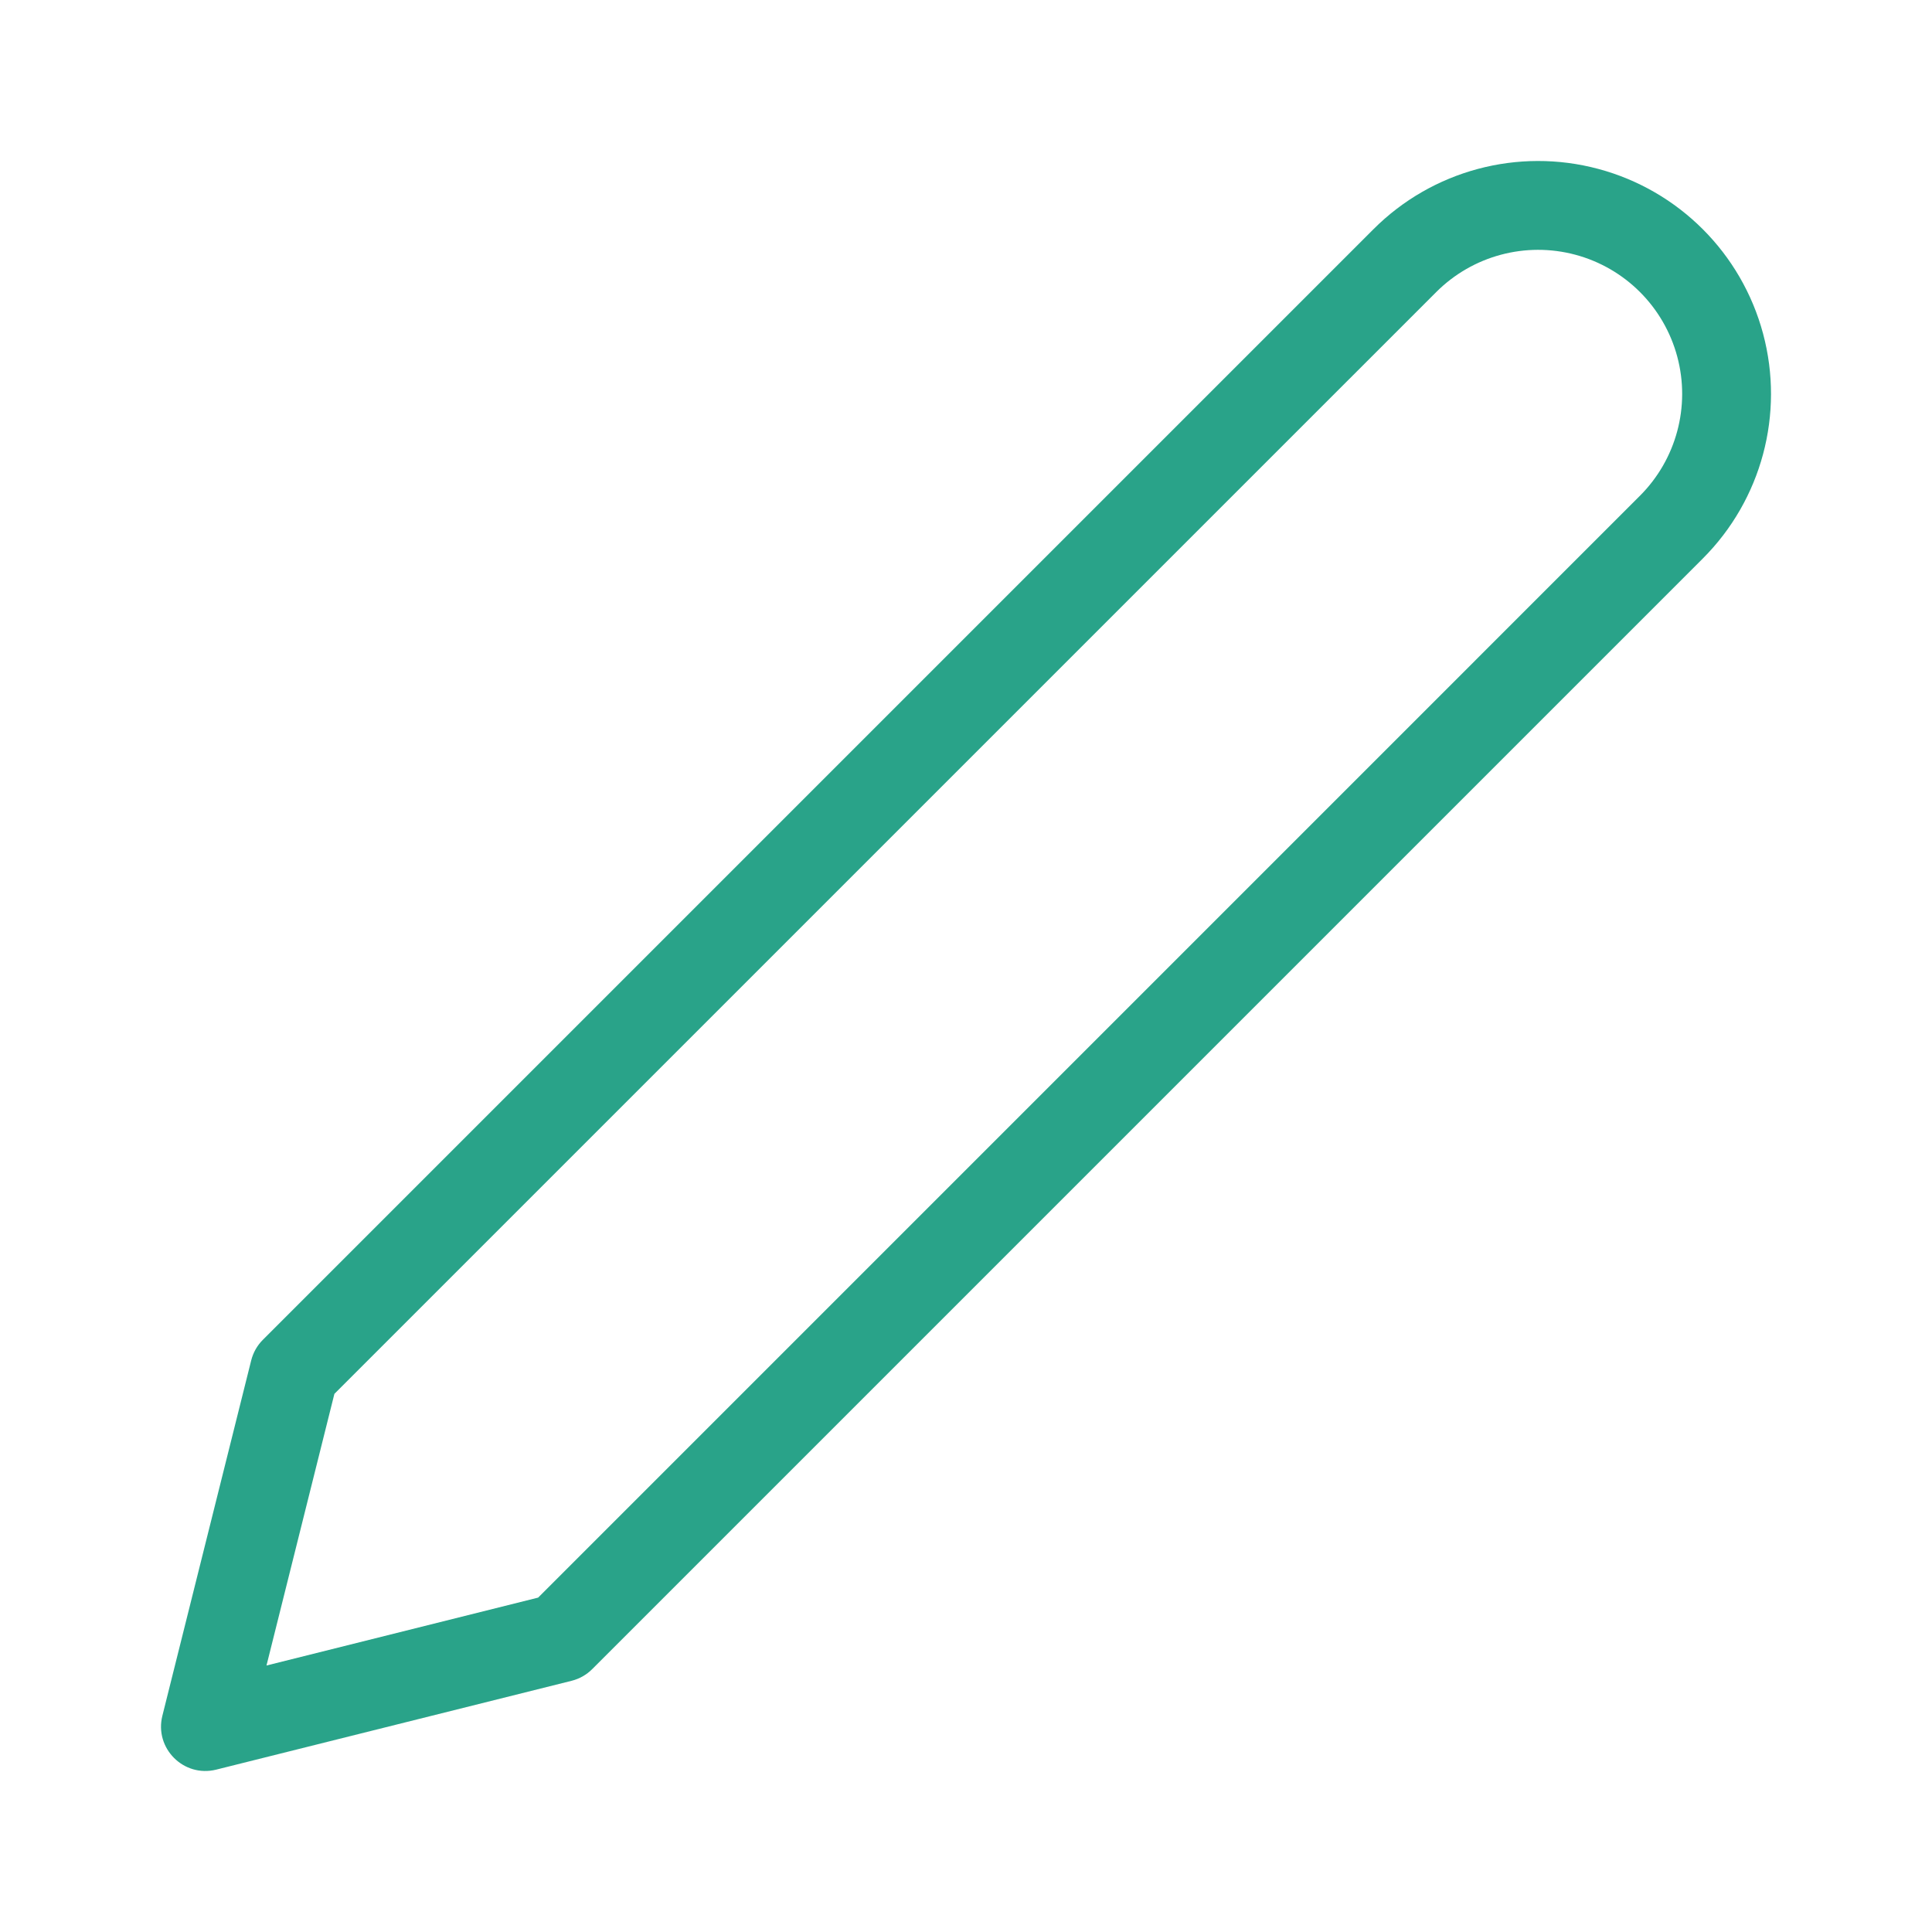
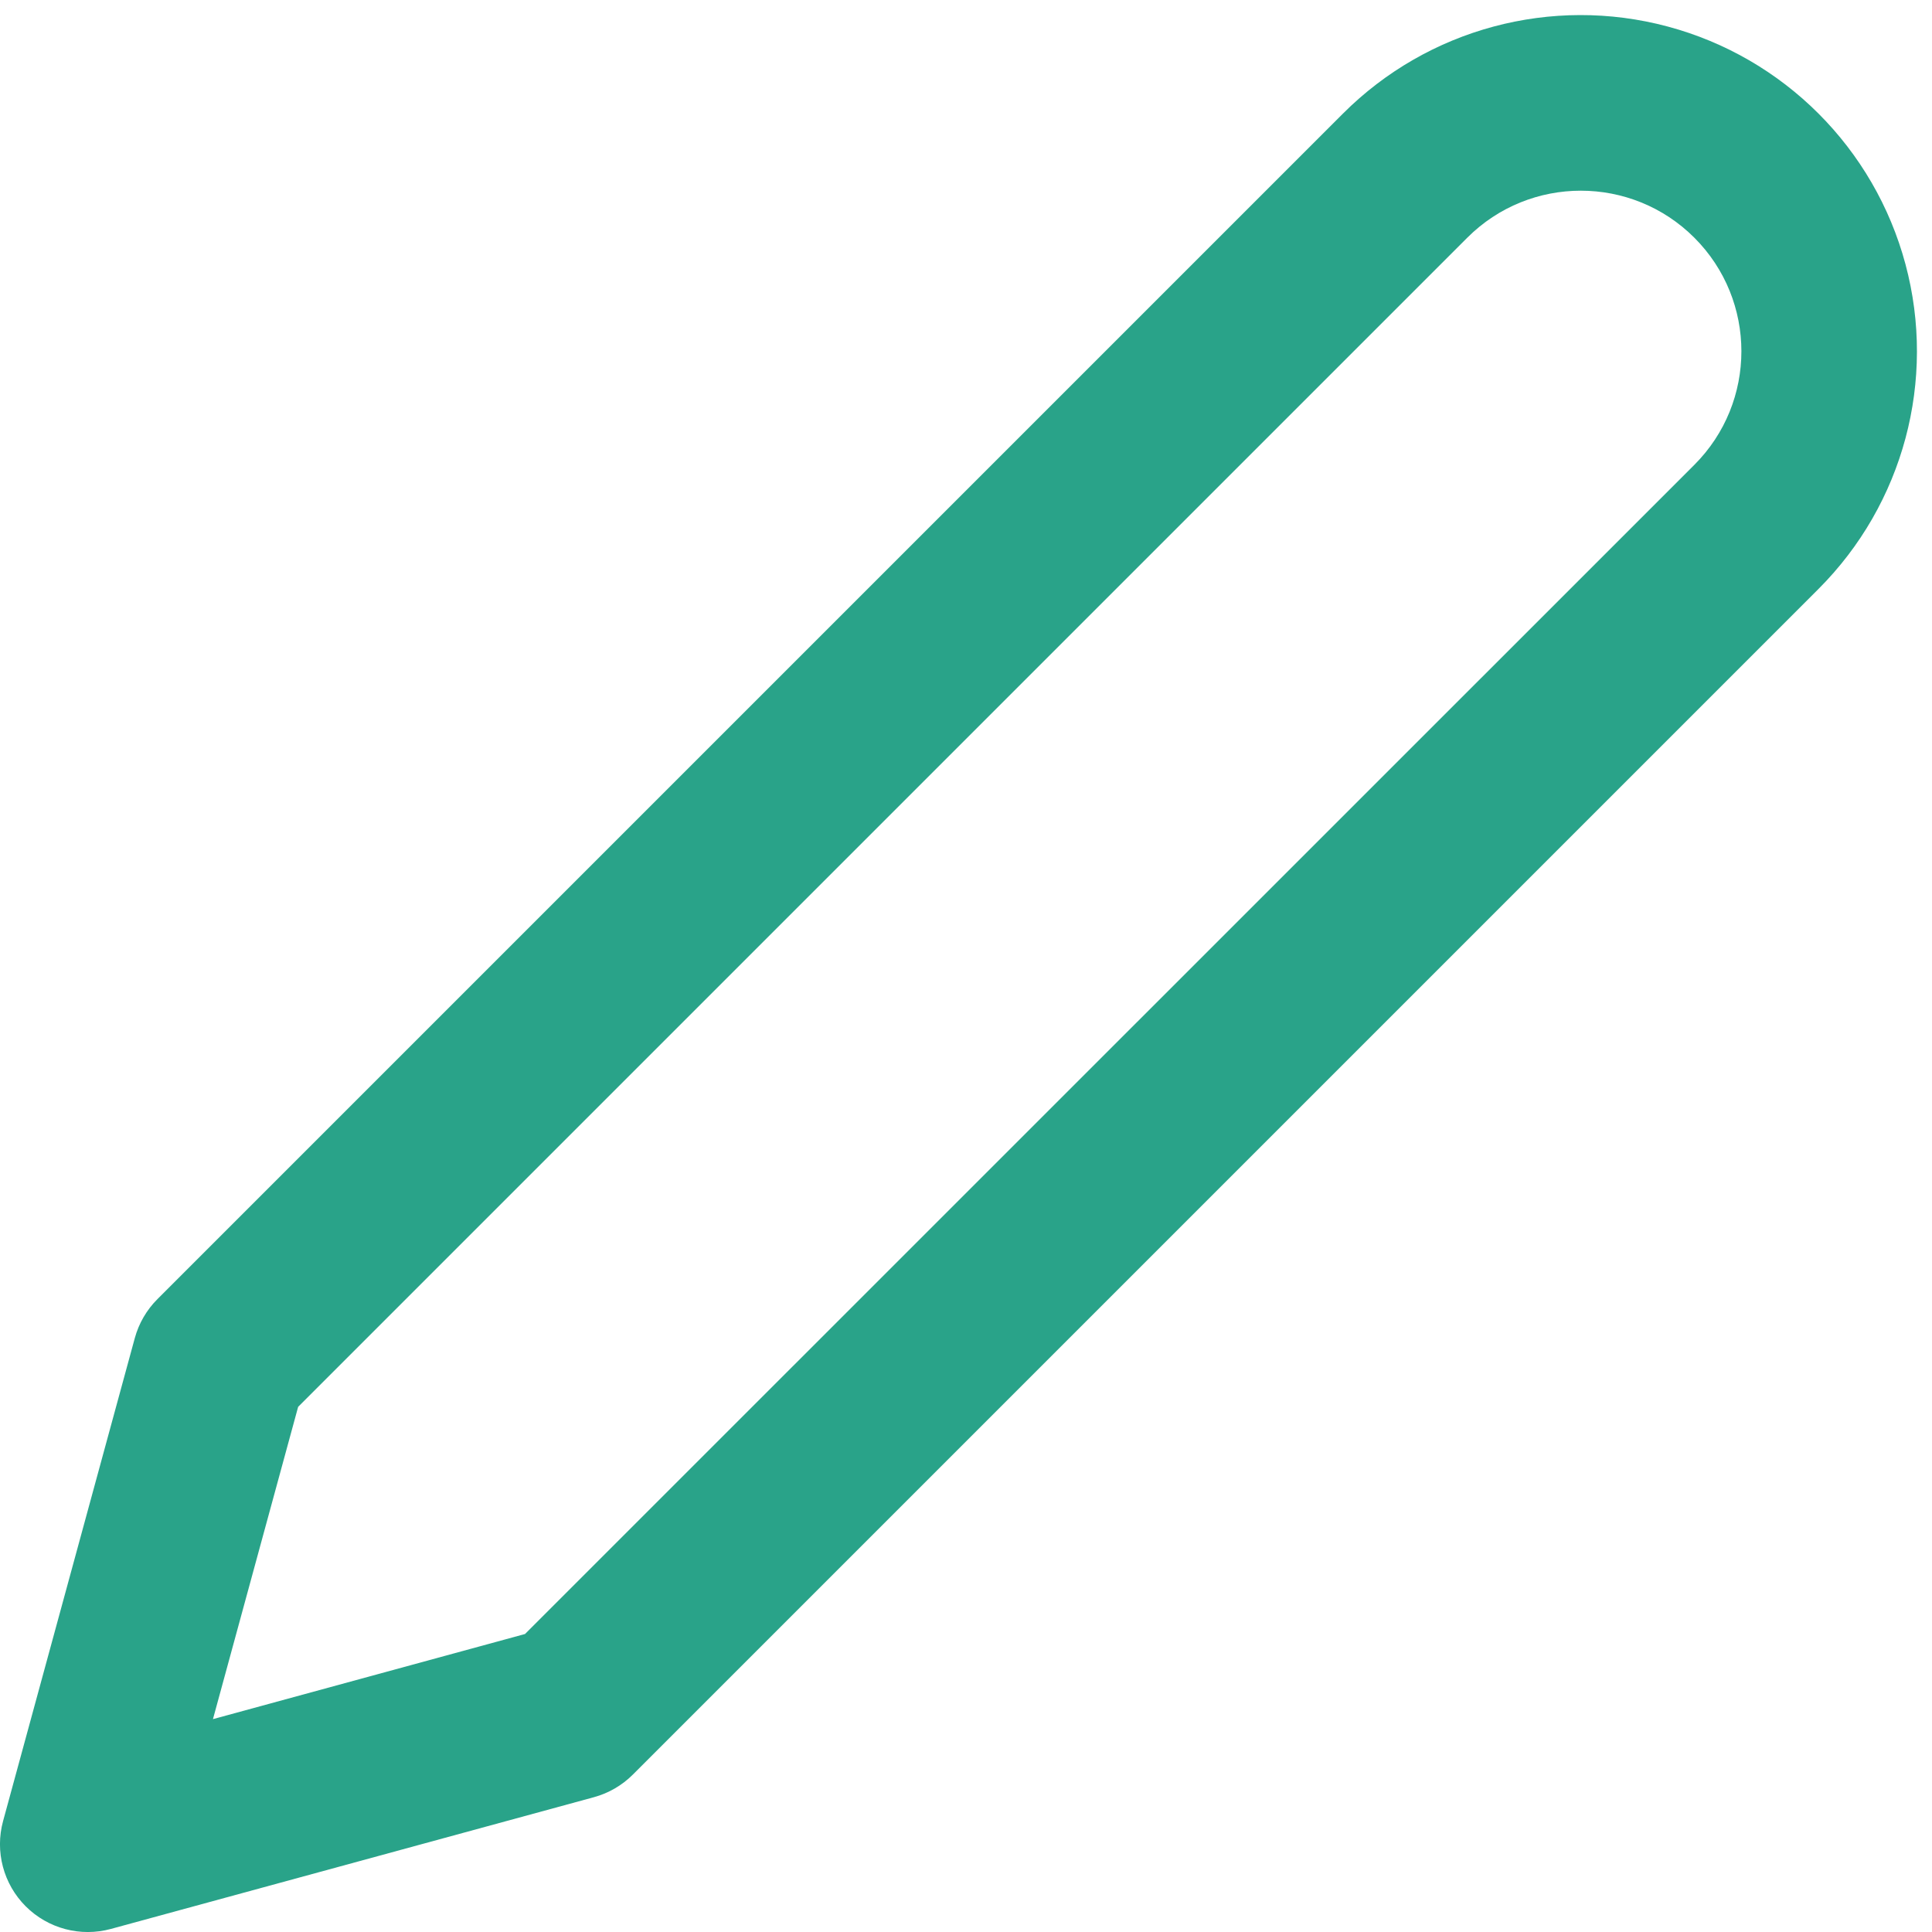
- <svg xmlns="http://www.w3.org/2000/svg" width="48" height="48" viewBox="0 0 48 48">
-   <path fill="#29A389" d="M34.123,5.695 C35.584,4.233 37.715,3.662 39.711,4.197 C41.708,4.732 43.268,6.292 43.803,8.289 C44.338,10.285 43.767,12.416 42.305,13.877 L14.714,41.468 C14.573,41.61 14.396,41.71 14.201,41.759 L5.372,43.966 C4.564,44.168 3.832,43.436 4.034,42.628 L6.241,33.799 C6.29,33.604 6.39,33.427 6.532,33.286 L34.123,5.695 Z M13.37,39.692 L40.744,12.317 C41.648,11.413 42.002,10.095 41.671,8.86 C41.34,7.625 40.375,6.66 39.14,6.329 C37.905,5.998 36.587,6.352 35.683,7.256 L8.308,34.63 L6.621,41.379 L13.37,39.692 Z" />
+ <svg xmlns="http://www.w3.org/2000/svg" viewBox="0 0 22 22">
+   <path fill="#29A389" d="M18.99.302a3.828 3.828 0 0 1 1.717 6.405l-13.5 13.5a1 1 0 0 1-.444.258l-5.5 1.5a1 1 0 0 1-1.228-1.228l1.5-5.5a1 1 0 0 1 .258-.444l13.5-13.5A3.828 3.828 0 0 1 18.99.302zM5.98 18.605L19.294 5.293a1.828 1.828 0 1 0-2.586-2.586L3.395 16.02l-.97 3.556 3.556-.97z" />
</svg>
